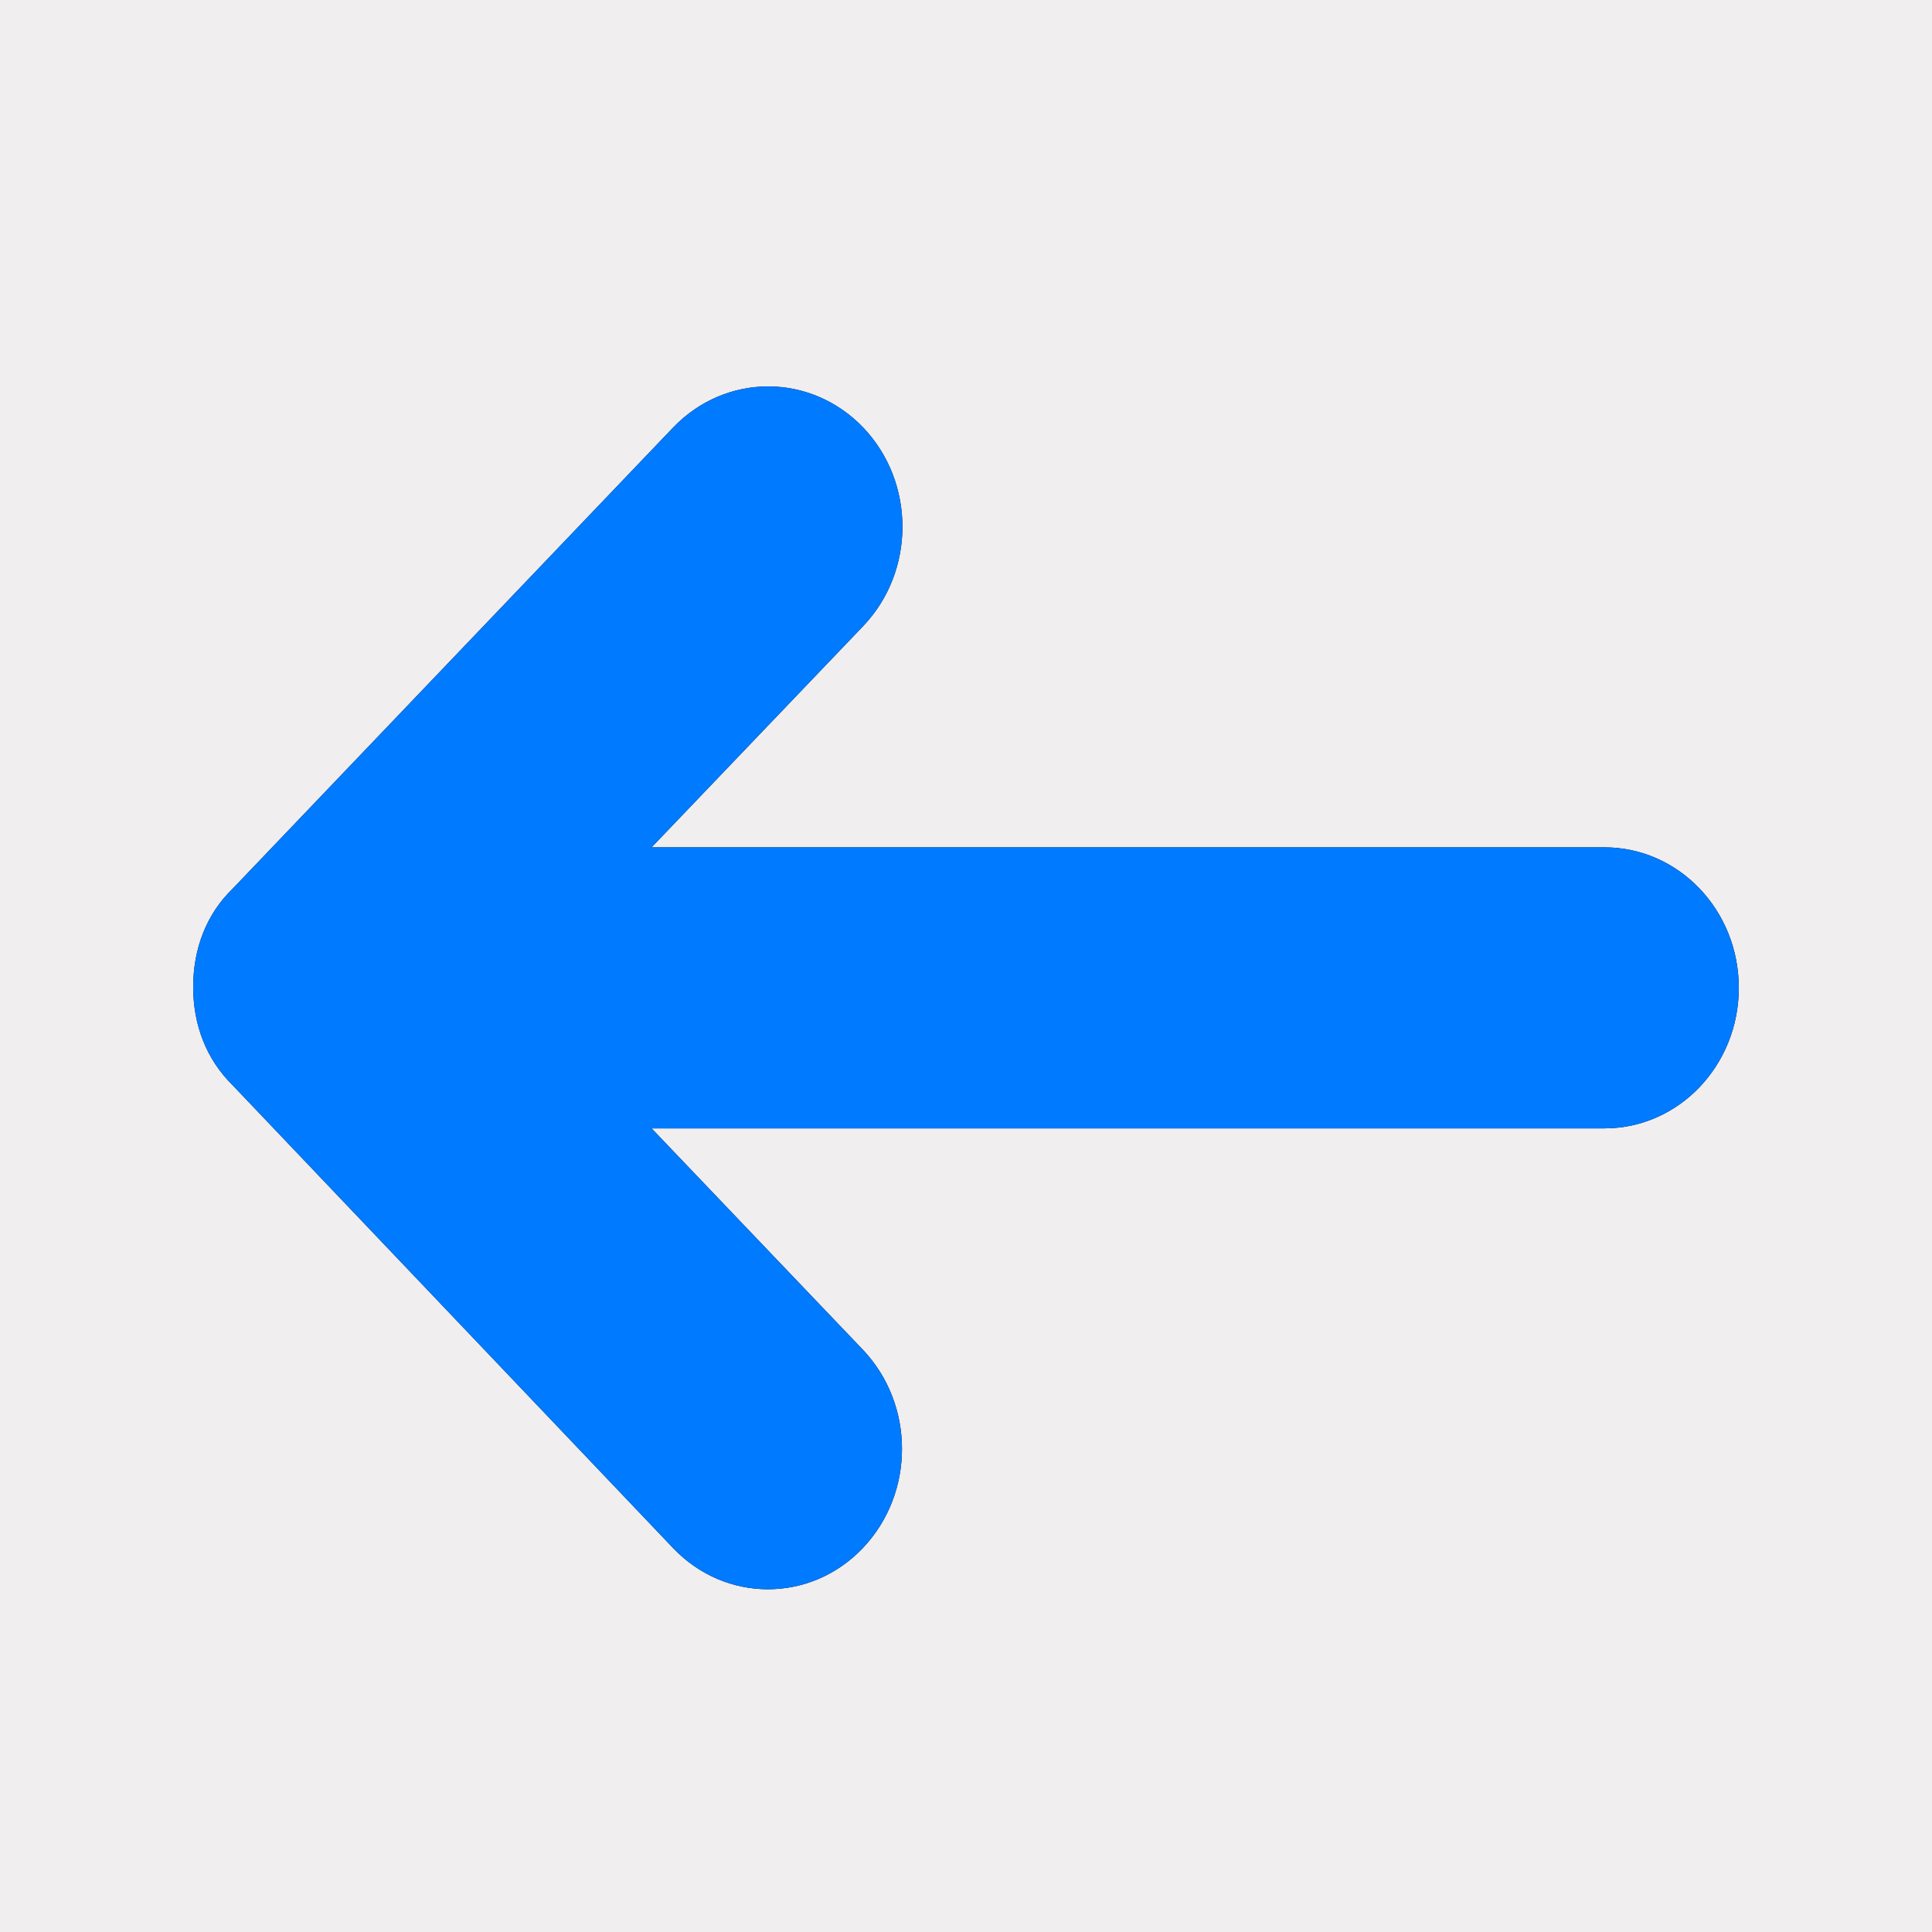
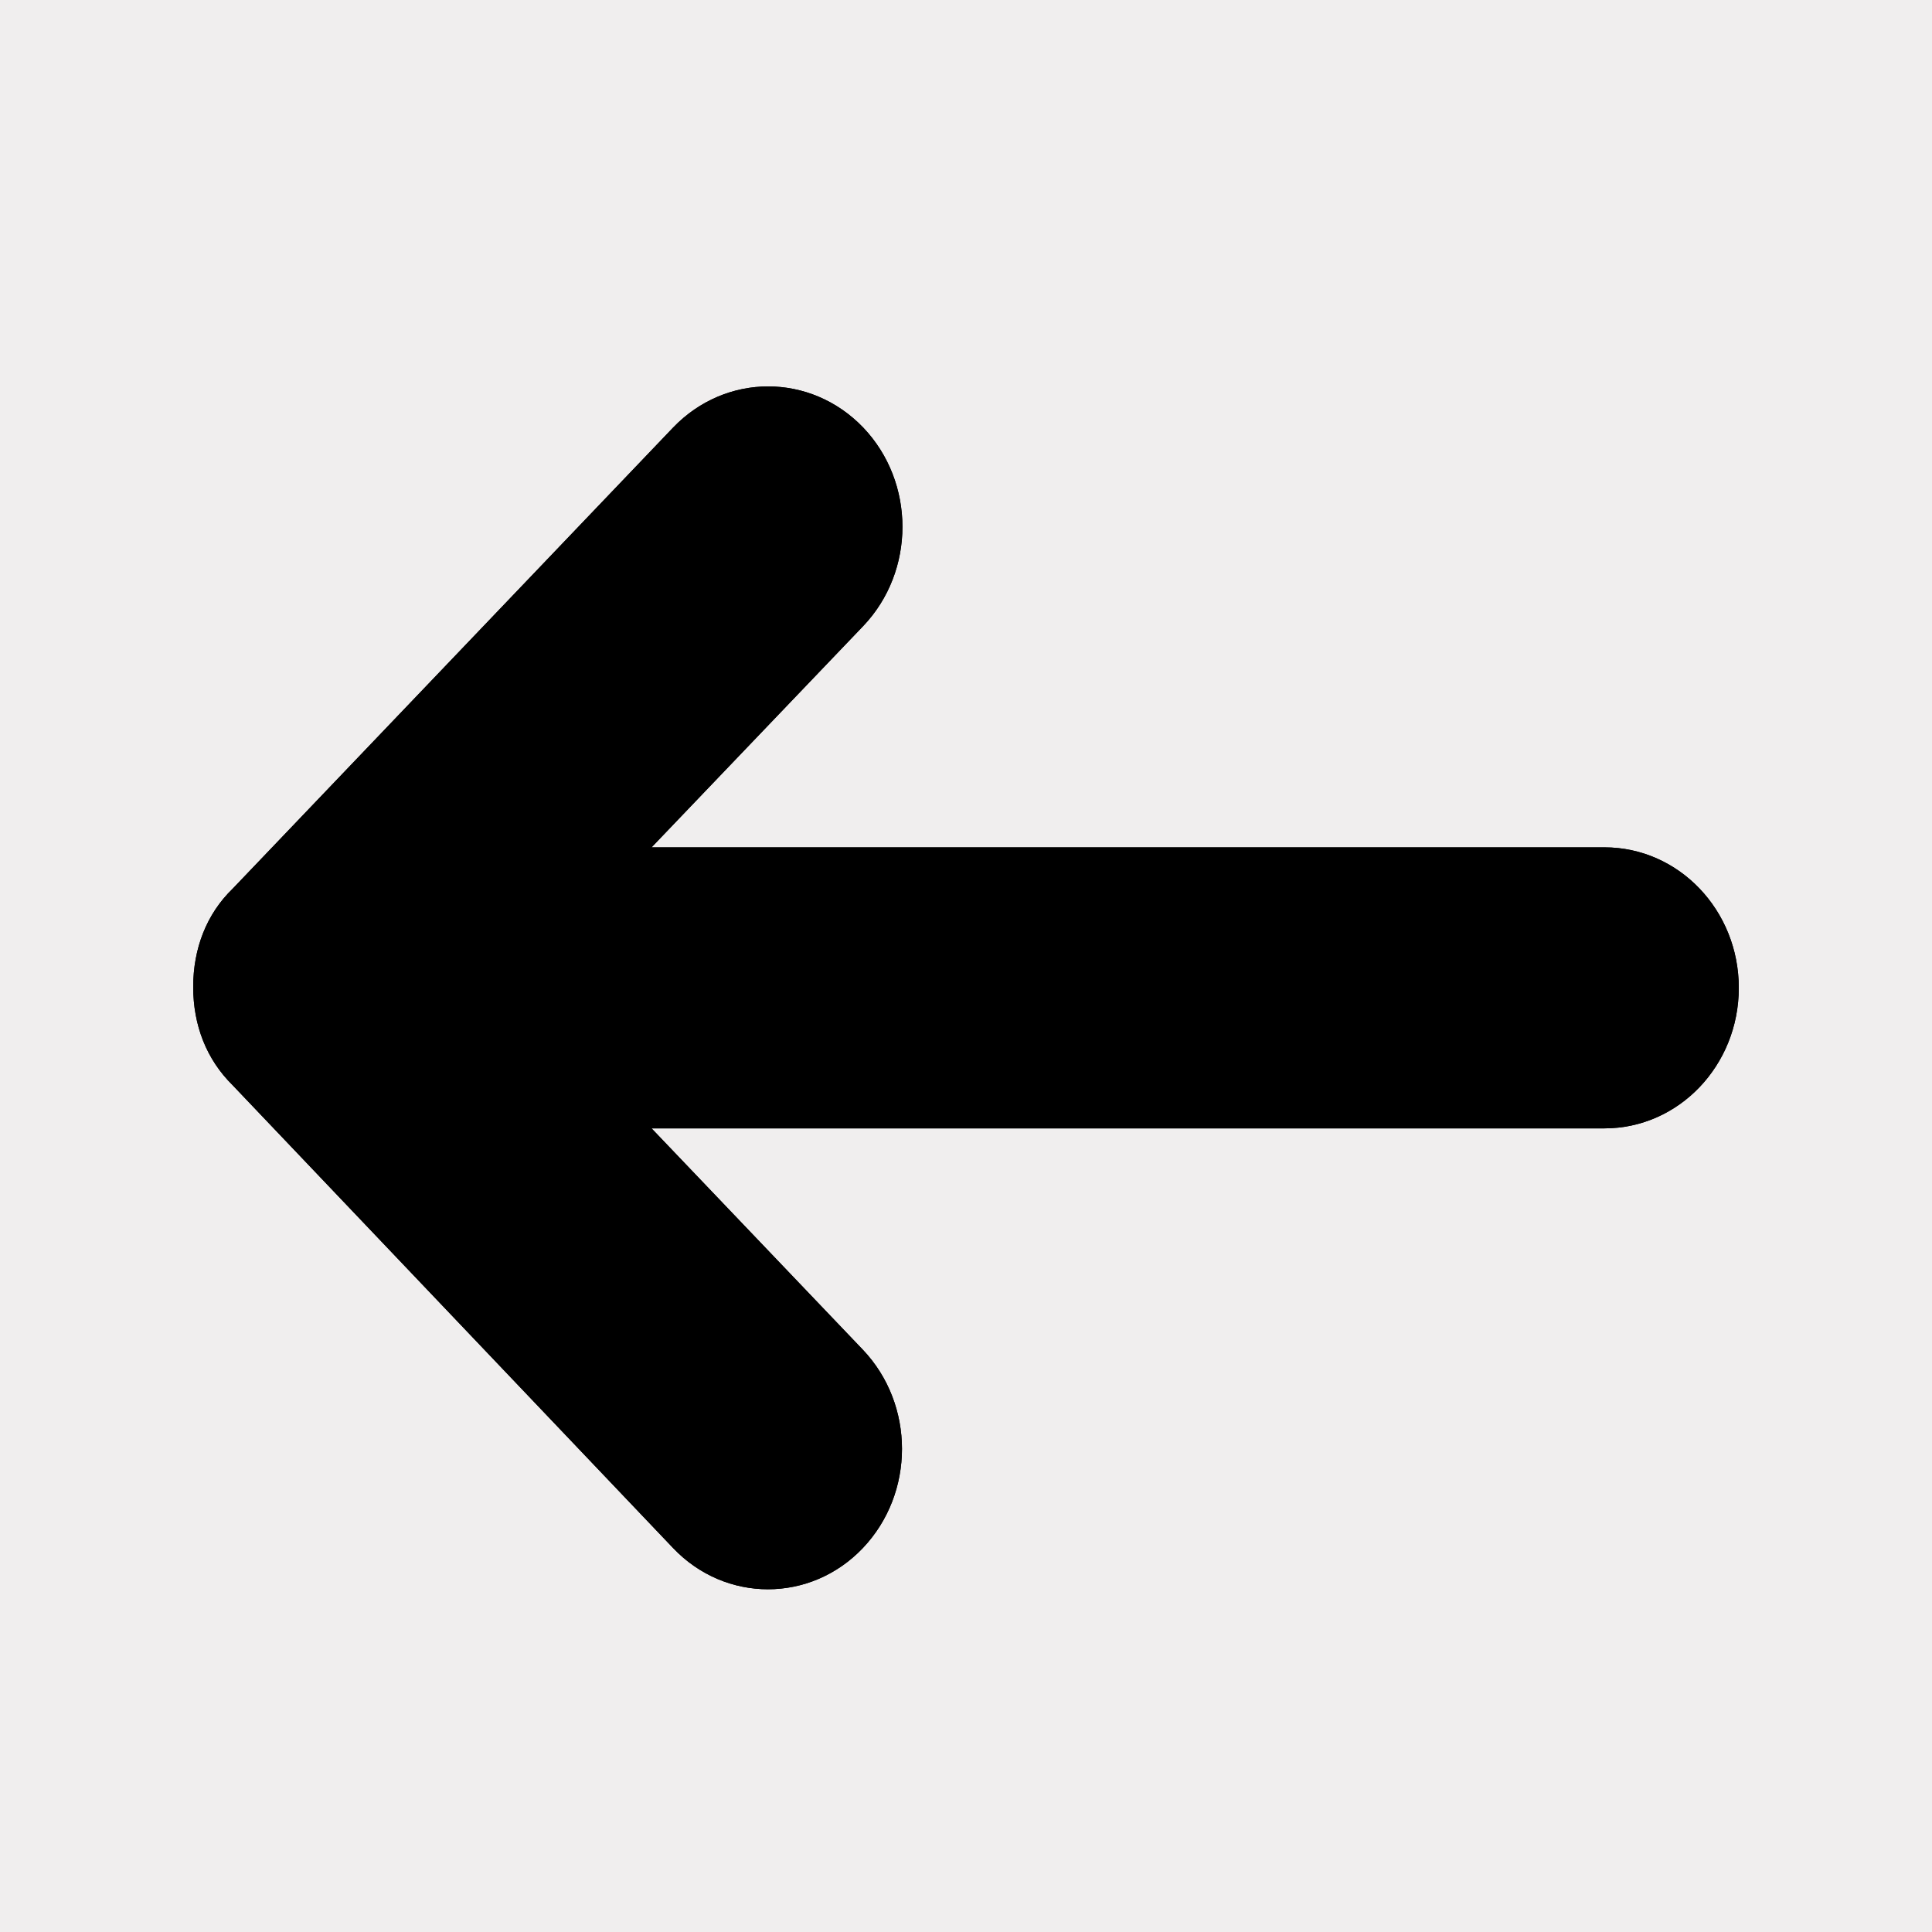
<svg xmlns="http://www.w3.org/2000/svg" width="24" height="24" viewBox="0 0 24 24" fill="none">
  <rect width="24" height="24" fill="#FF0000" fill-opacity="0.01" />
  <path fill-rule="evenodd" clip-rule="evenodd" d="M8.362 5.311L2.891 11.039C2.564 11.355 2.4 11.786 2.4 12.26C2.4 12.735 2.564 13.16 2.891 13.482L8.362 19.231C9.011 19.913 10.069 19.913 10.718 19.231C11.367 18.549 11.367 17.448 10.718 16.766L8.094 14.017H19.931C20.853 14.017 21.6 13.237 21.6 12.271C21.6 11.306 20.853 10.526 19.931 10.526H8.094L10.723 7.777C11.373 7.095 11.373 5.993 10.723 5.311C10.069 4.63 9.016 4.63 8.362 5.311Z" fill="black" />
  <mask id="mask0_0_641" style="mask-type:alpha" maskUnits="userSpaceOnUse" x="2" y="4" width="20" height="16">
    <path fill-rule="evenodd" clip-rule="evenodd" d="M8.362 5.311L2.891 11.039C2.564 11.355 2.4 11.786 2.4 12.26C2.4 12.735 2.564 13.16 2.891 13.482L8.362 19.231C9.011 19.913 10.069 19.913 10.718 19.231C11.367 18.549 11.367 17.448 10.718 16.766L8.094 14.017H19.931C20.853 14.017 21.6 13.237 21.6 12.271C21.6 11.306 20.853 10.526 19.931 10.526H8.094L10.723 7.777C11.373 7.095 11.373 5.993 10.723 5.311C10.069 4.63 9.016 4.63 8.362 5.311Z" fill="white" />
  </mask>
  <g mask="url(#mask0_0_641)">
-     <rect width="24" height="24" fill="#007AFF" />
+     <rect width="24" height="24" fill="black" />
  </g>
</svg>
